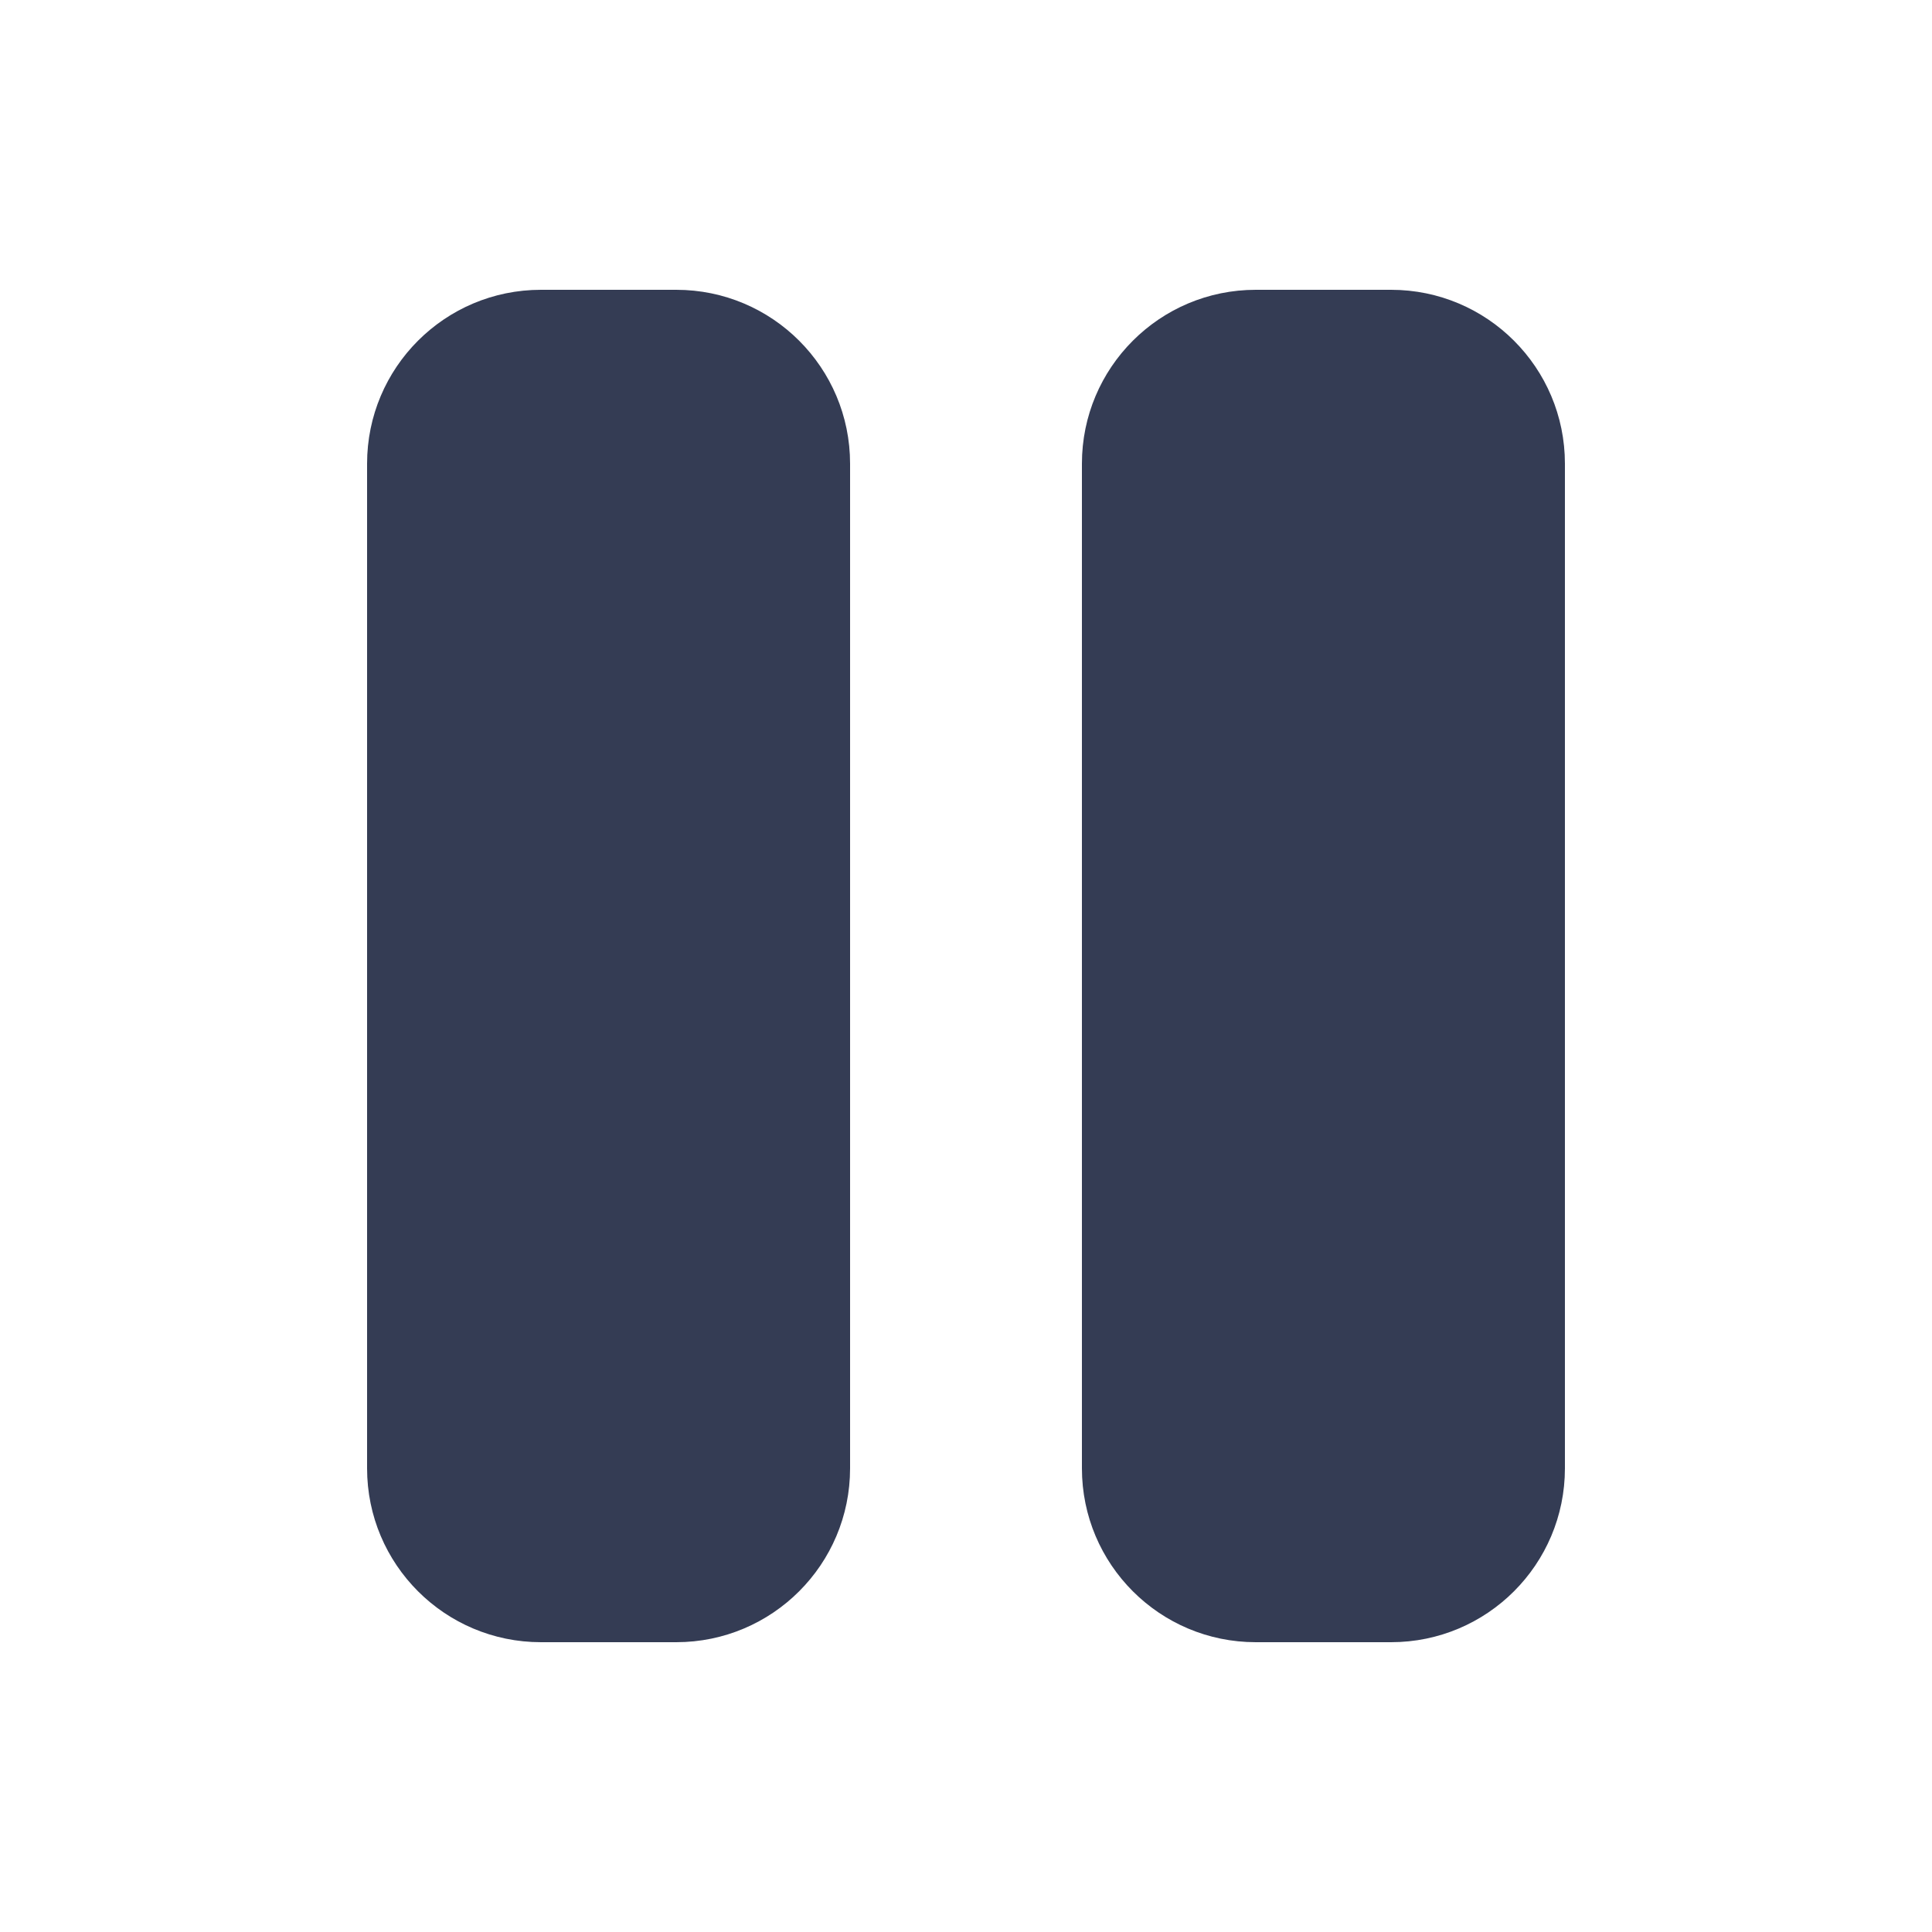
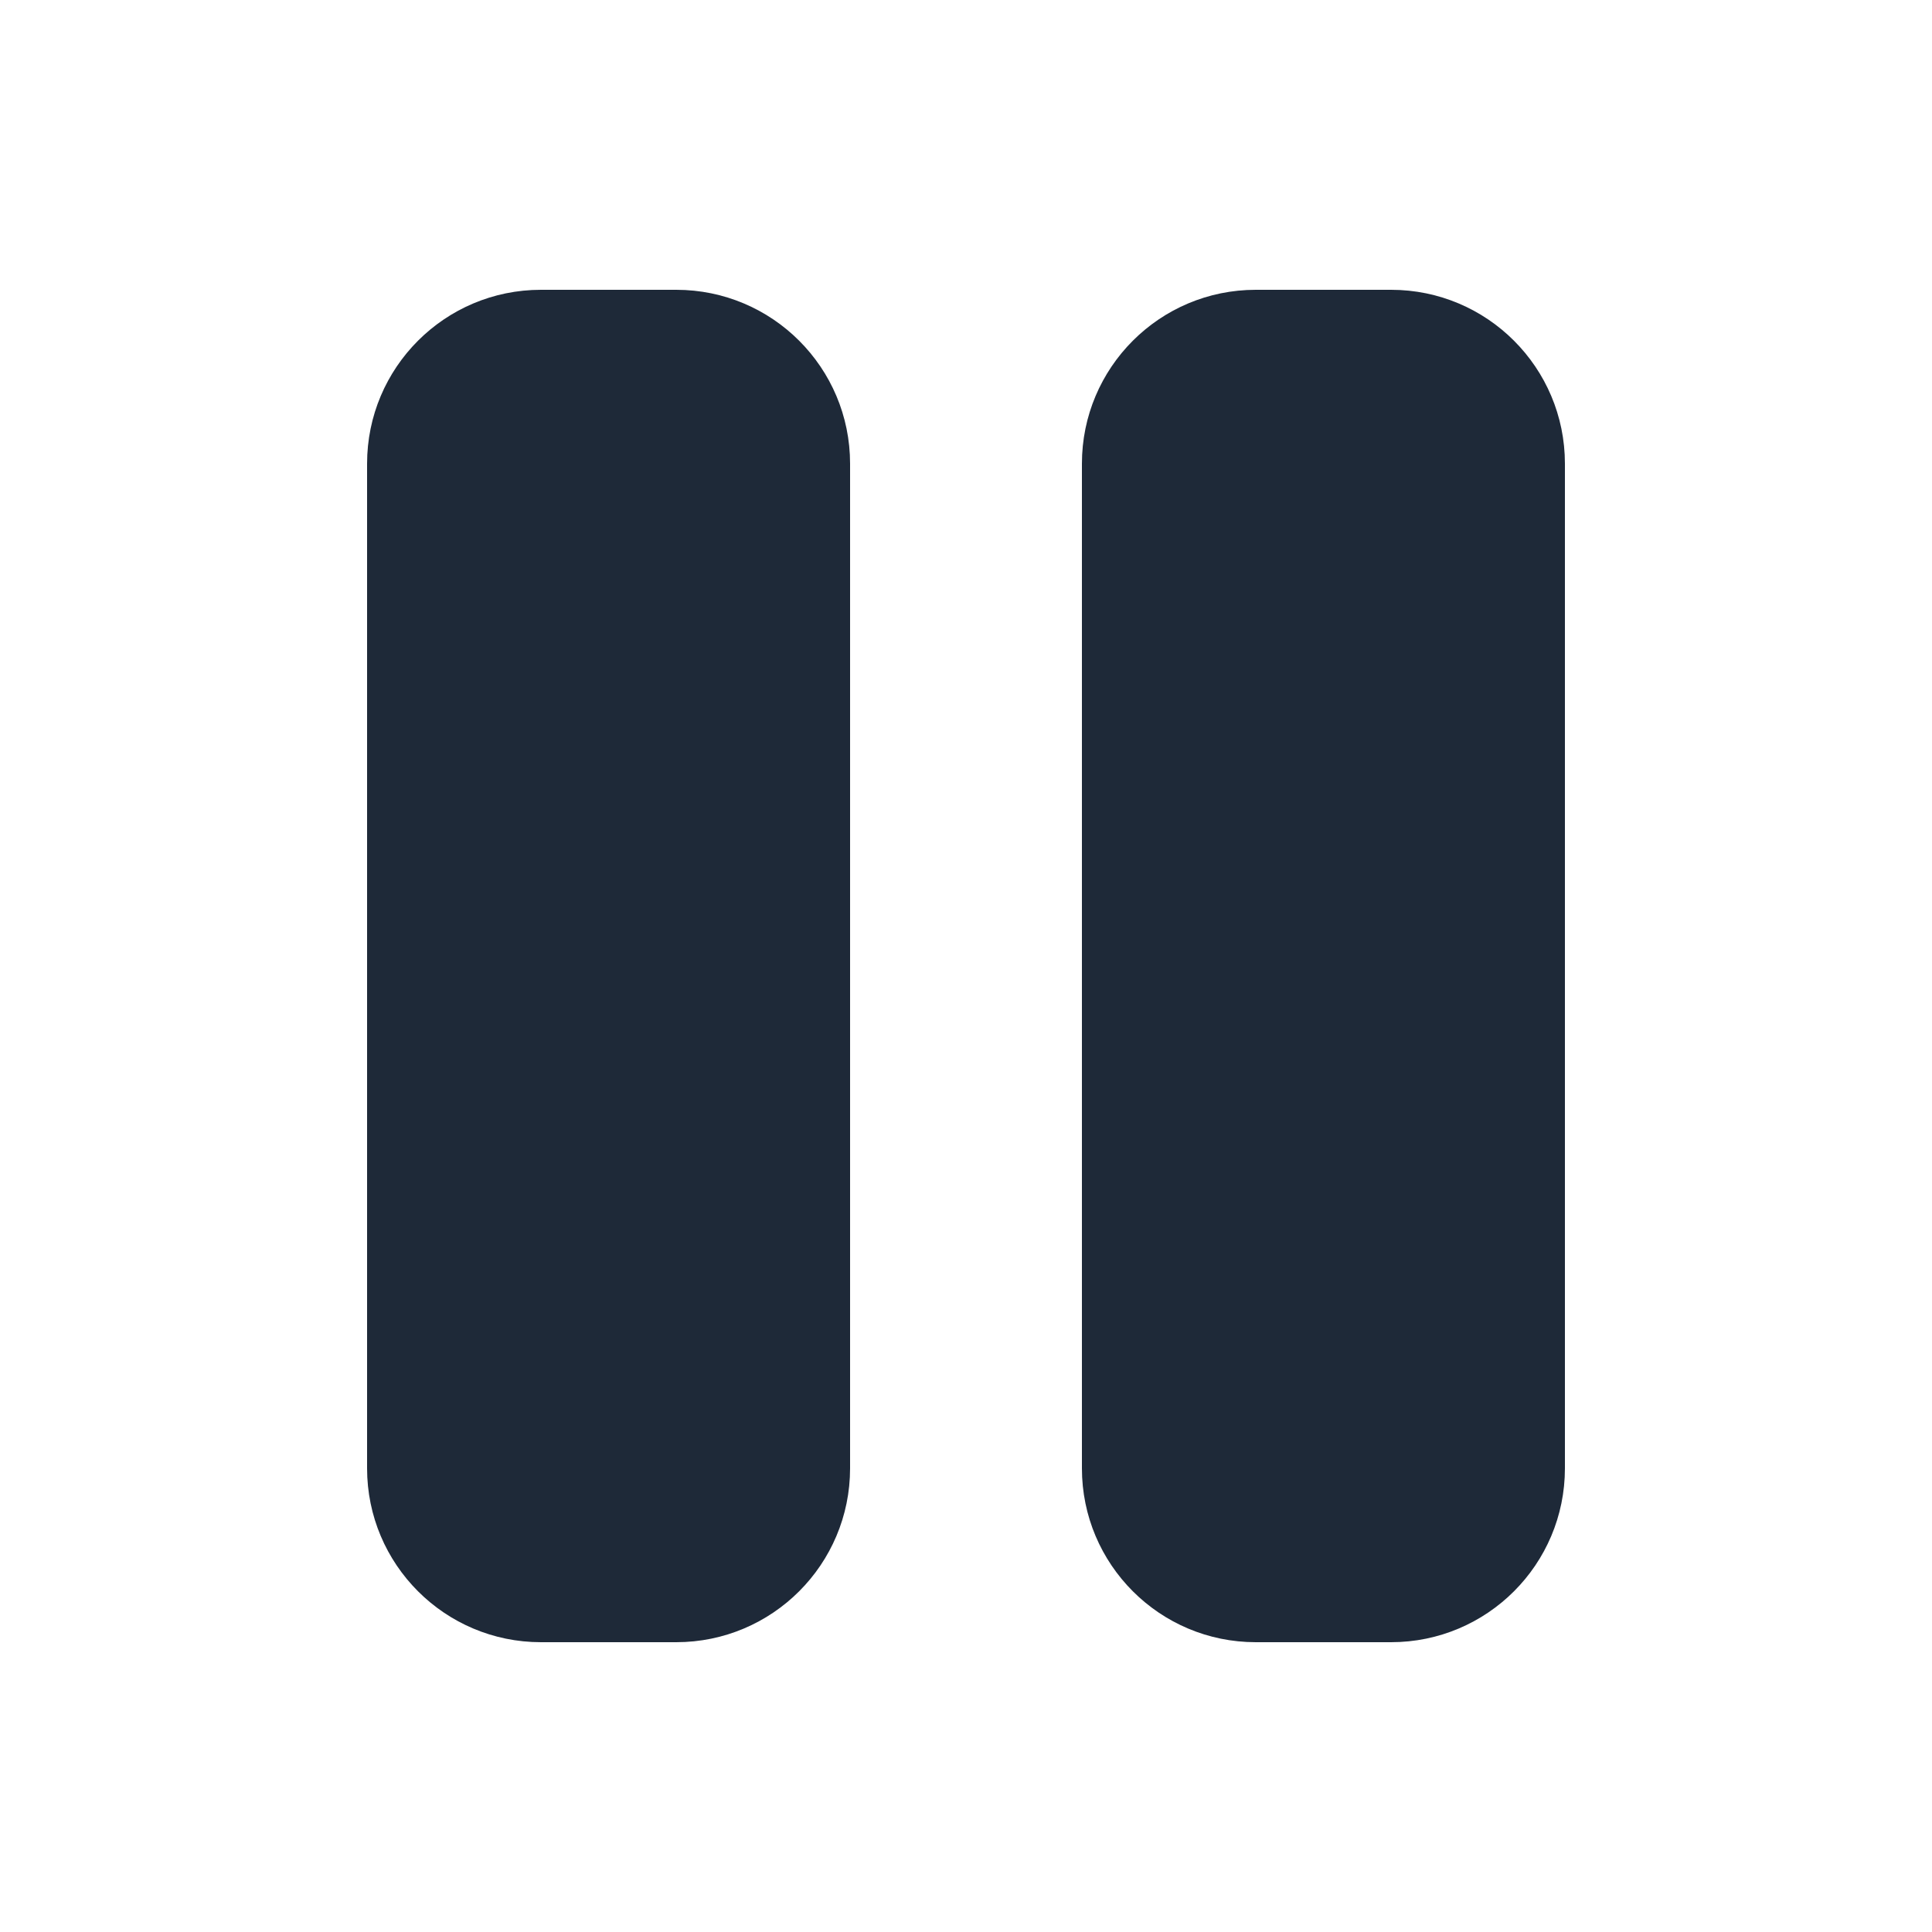
<svg xmlns="http://www.w3.org/2000/svg" width="80" height="80" viewBox="0 0 25 24" fill="none" transform="rotate(0 0 0)">
-   <path d="M7 3.25C5.757 3.25 4.75 4.257 4.75 5.5V18.5C4.75 19.743 5.757 20.75 7 20.75H8.75C9.993 20.75 11 19.743 11 18.5V5.5C11 4.257 9.993 3.25 8.75 3.25H7Z" fill="#343C54" />
-   <path d="M16.25 3.25C15.007 3.25 14 4.257 14 5.5V18.5C14 19.743 15.007 20.75 16.25 20.75H18C19.243 20.75 20.25 19.743 20.25 18.5V5.5C20.25 4.257 19.243 3.25 18 3.25H16.25Z" fill="#343C54" />
+   <path d="M7 3.25C5.757 3.25 4.75 4.257 4.75 5.5V18.5C4.75 19.743 5.757 20.75 7 20.75H8.75C9.993 20.75 11 19.743 11 18.5V5.5C11 4.257 9.993 3.25 8.75 3.25H7Z" fill="#1e2938" />
+   <path d="M16.25 3.25C15.007 3.25 14 4.257 14 5.5V18.5C14 19.743 15.007 20.75 16.25 20.75H18C19.243 20.75 20.25 19.743 20.25 18.5V5.5C20.25 4.257 19.243 3.25 18 3.25H16.25Z" fill="#1e2938" />
</svg>
